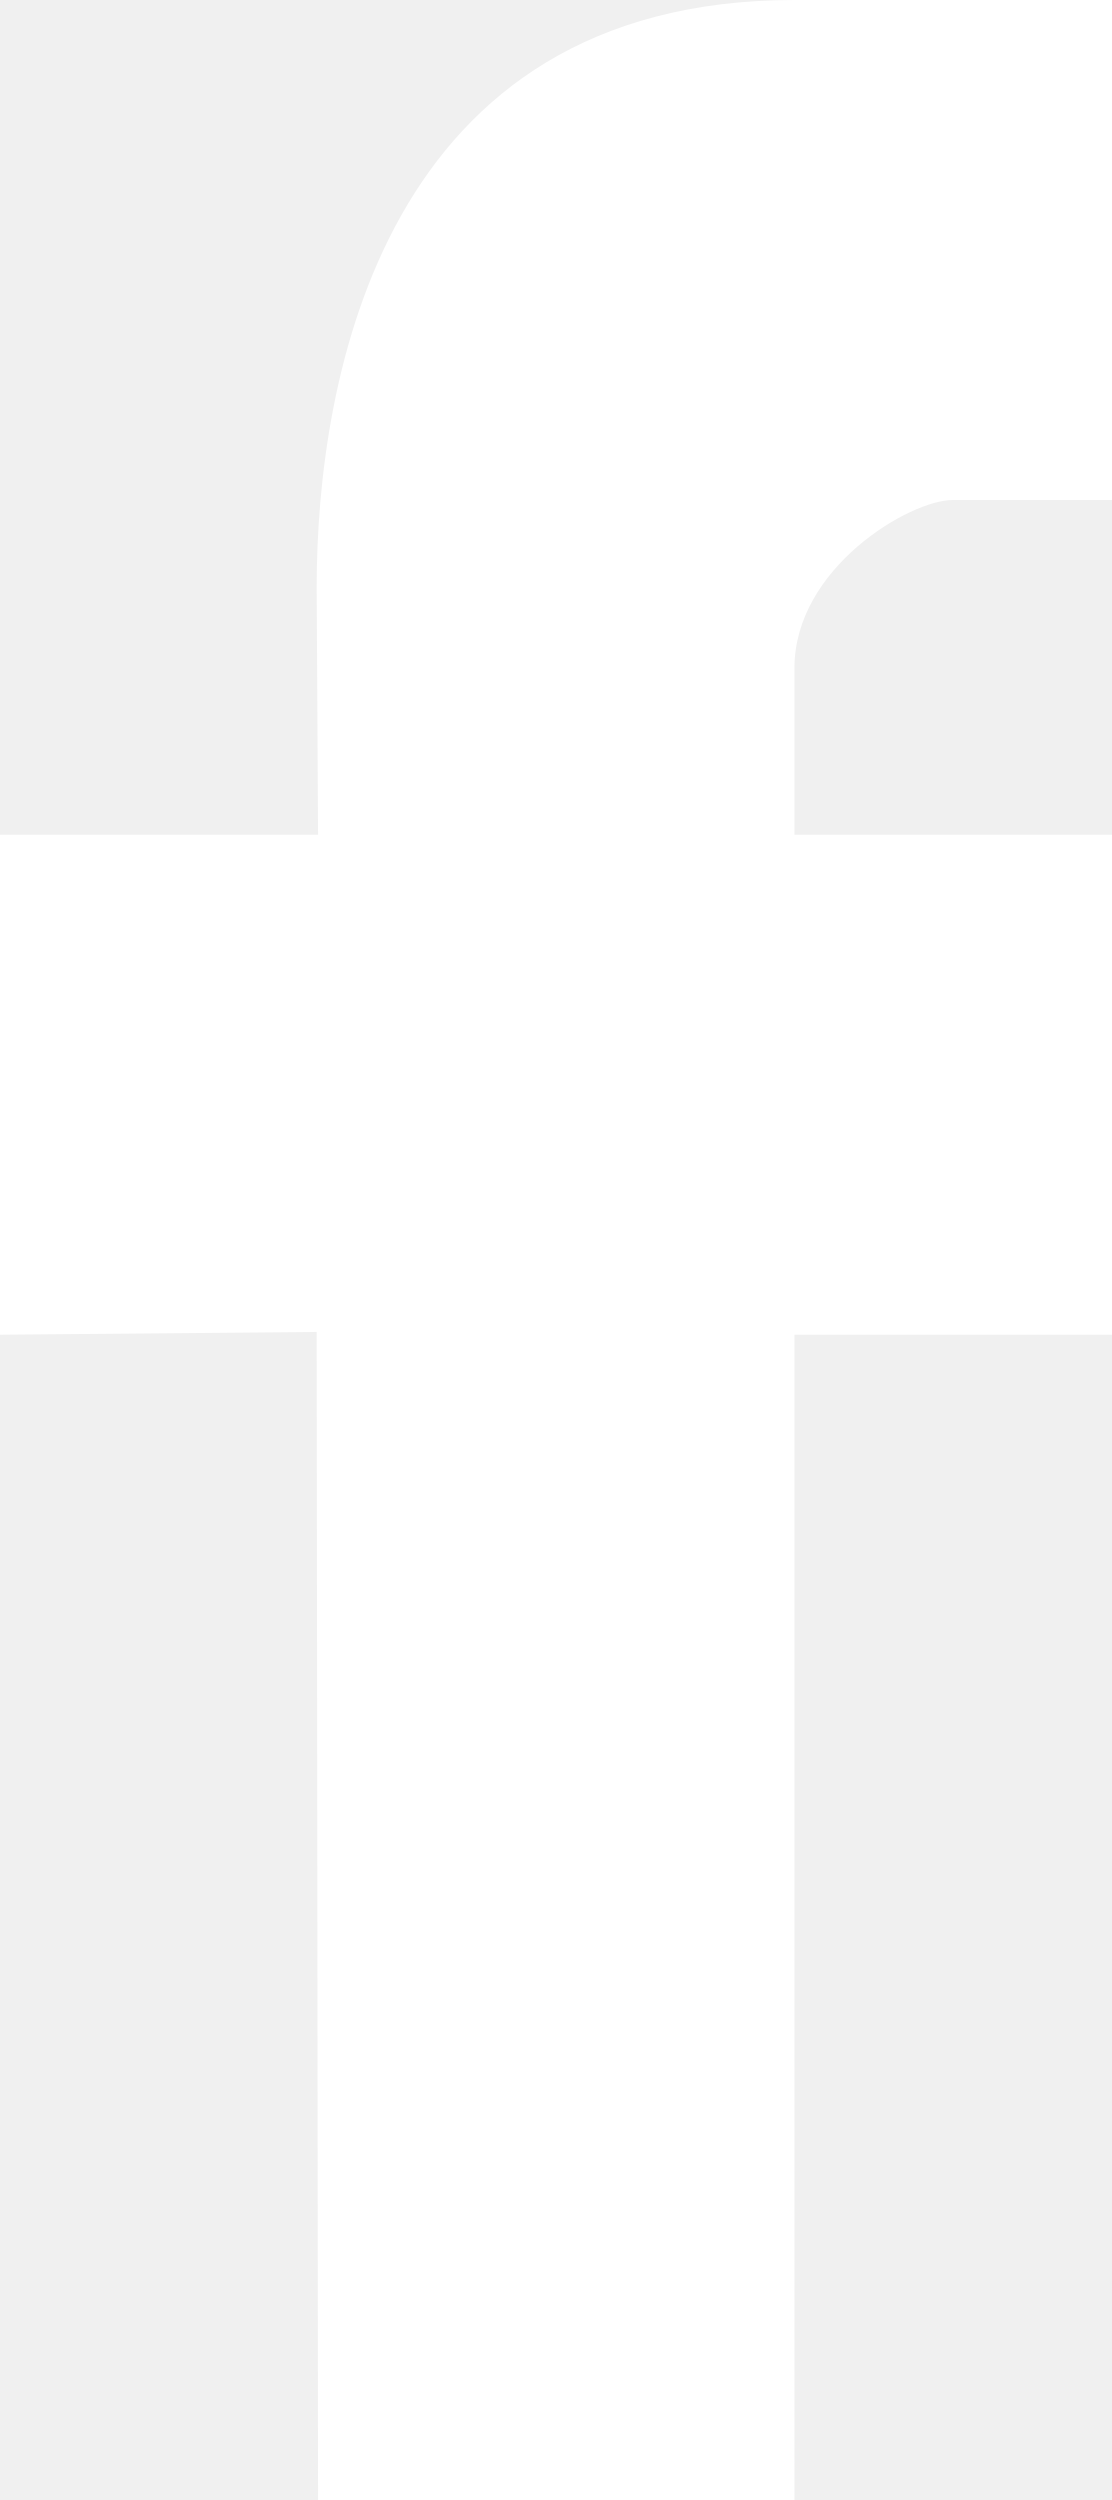
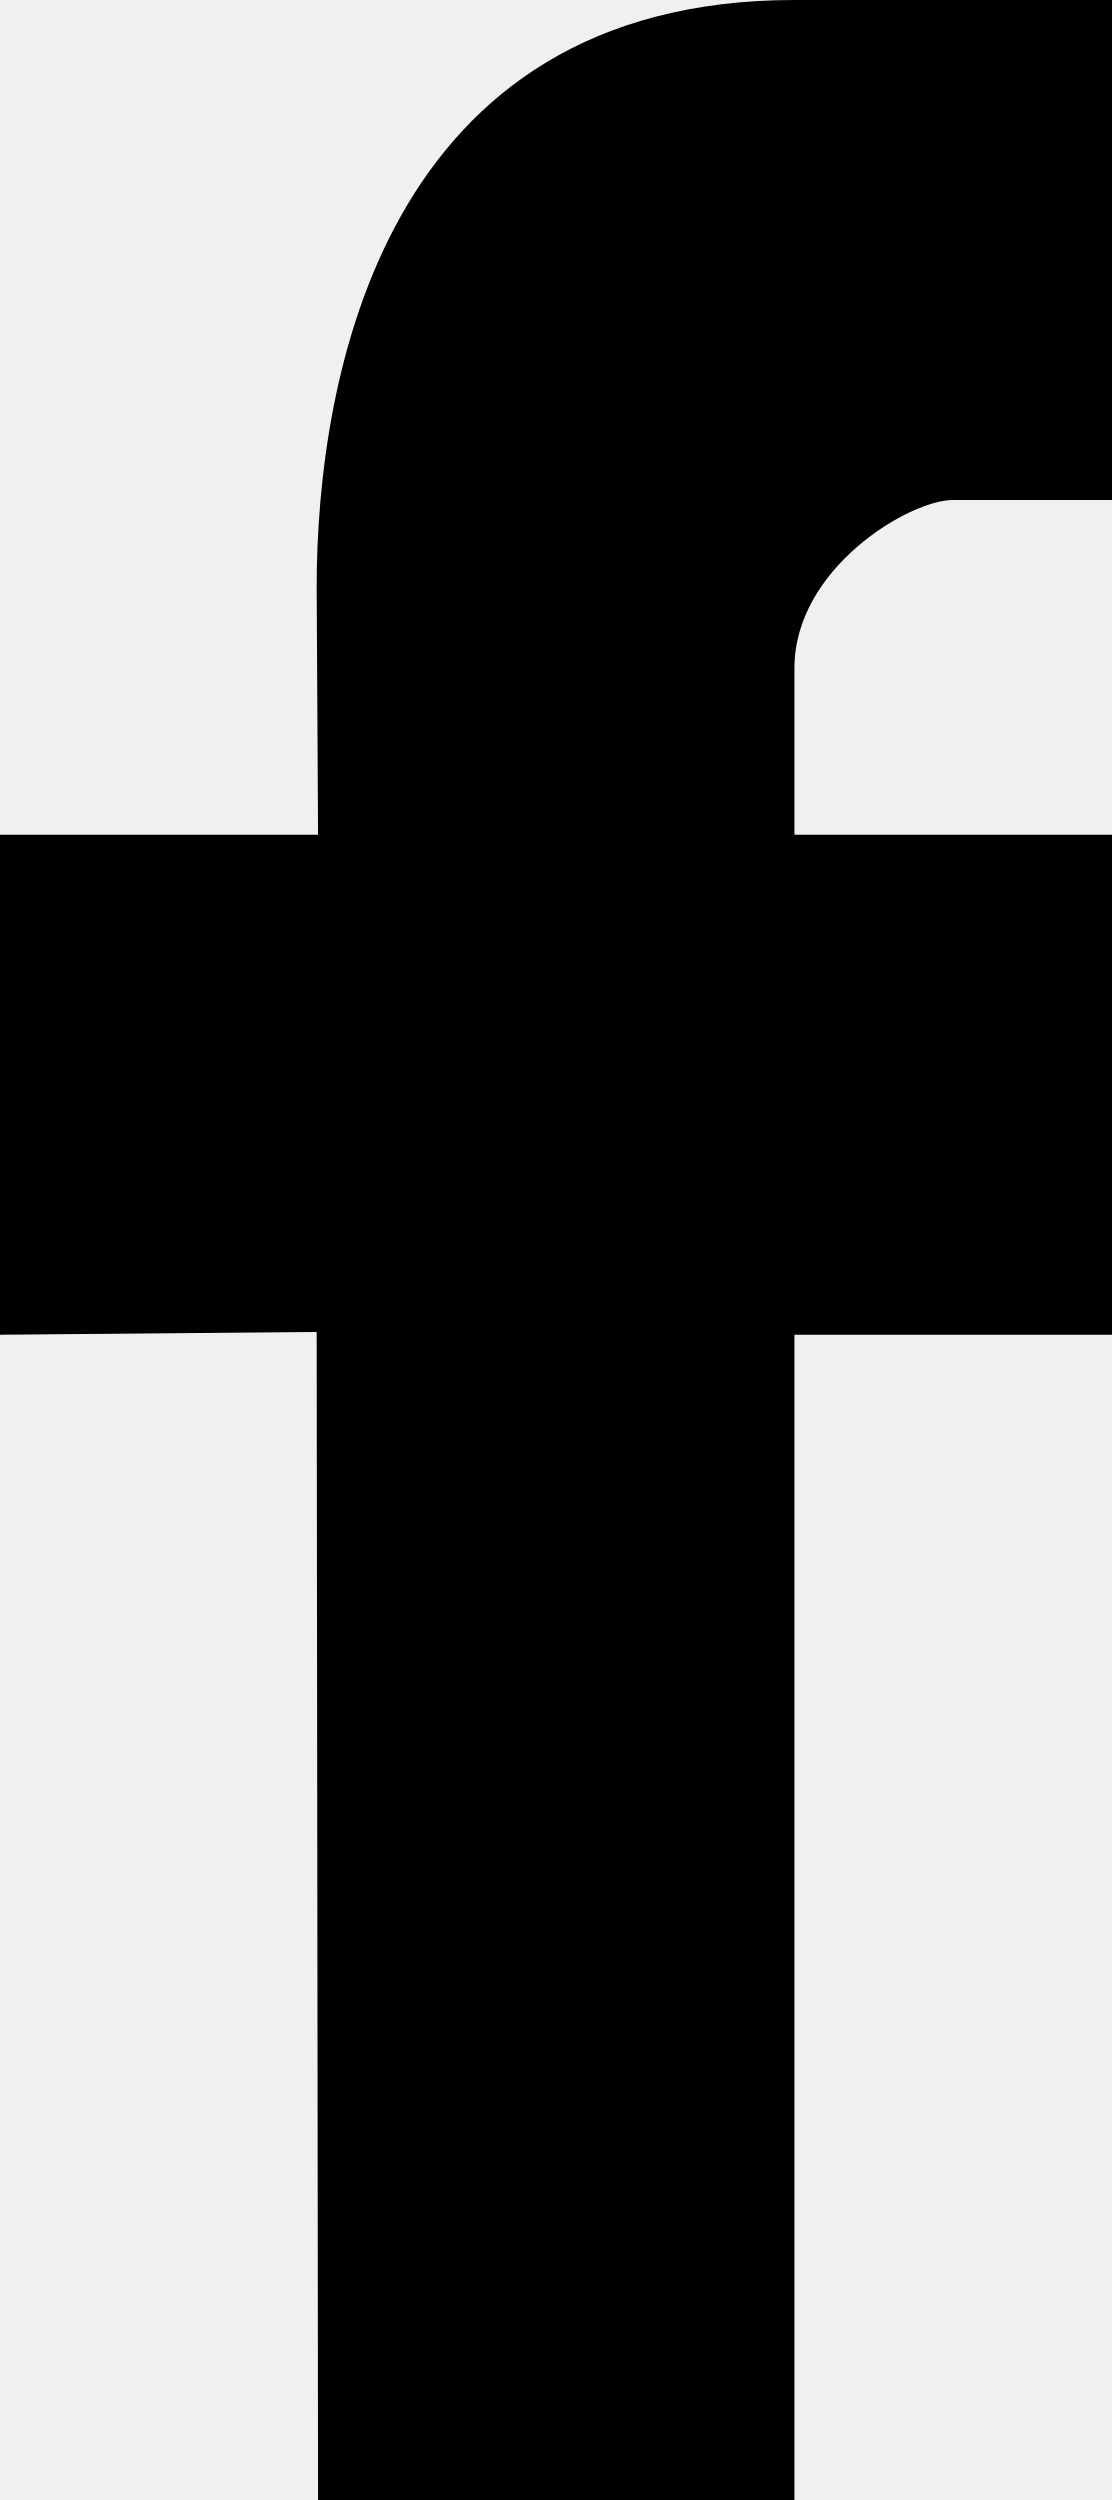
<svg xmlns="http://www.w3.org/2000/svg" viewBox="0 0 8 18" width="8" height="18">
-   <style>
- 		tspan { white-space:pre }
- 		.shp0 { fill: #ffffff } 
- 	</style>
  <g id="Menu-RIGHT">
    <g id="Facebook">
      <path id="Shape 4 copy 2" class="shp0" d="M5.72 18.01L2.29 18.01L2.28 9.59L0 9.61L0 6.01L2.29 6.01L2.28 4.23C2.28 2.72 2.76 0 5.72 0L8.01 0L8.01 3.6L6.86 3.6C6.55 3.6 5.72 4.09 5.72 4.81L5.72 6.01L8.01 6.01L8.01 9.61L5.72 9.61L5.72 18.01Z" />
    </g>
  </g>
</svg>
